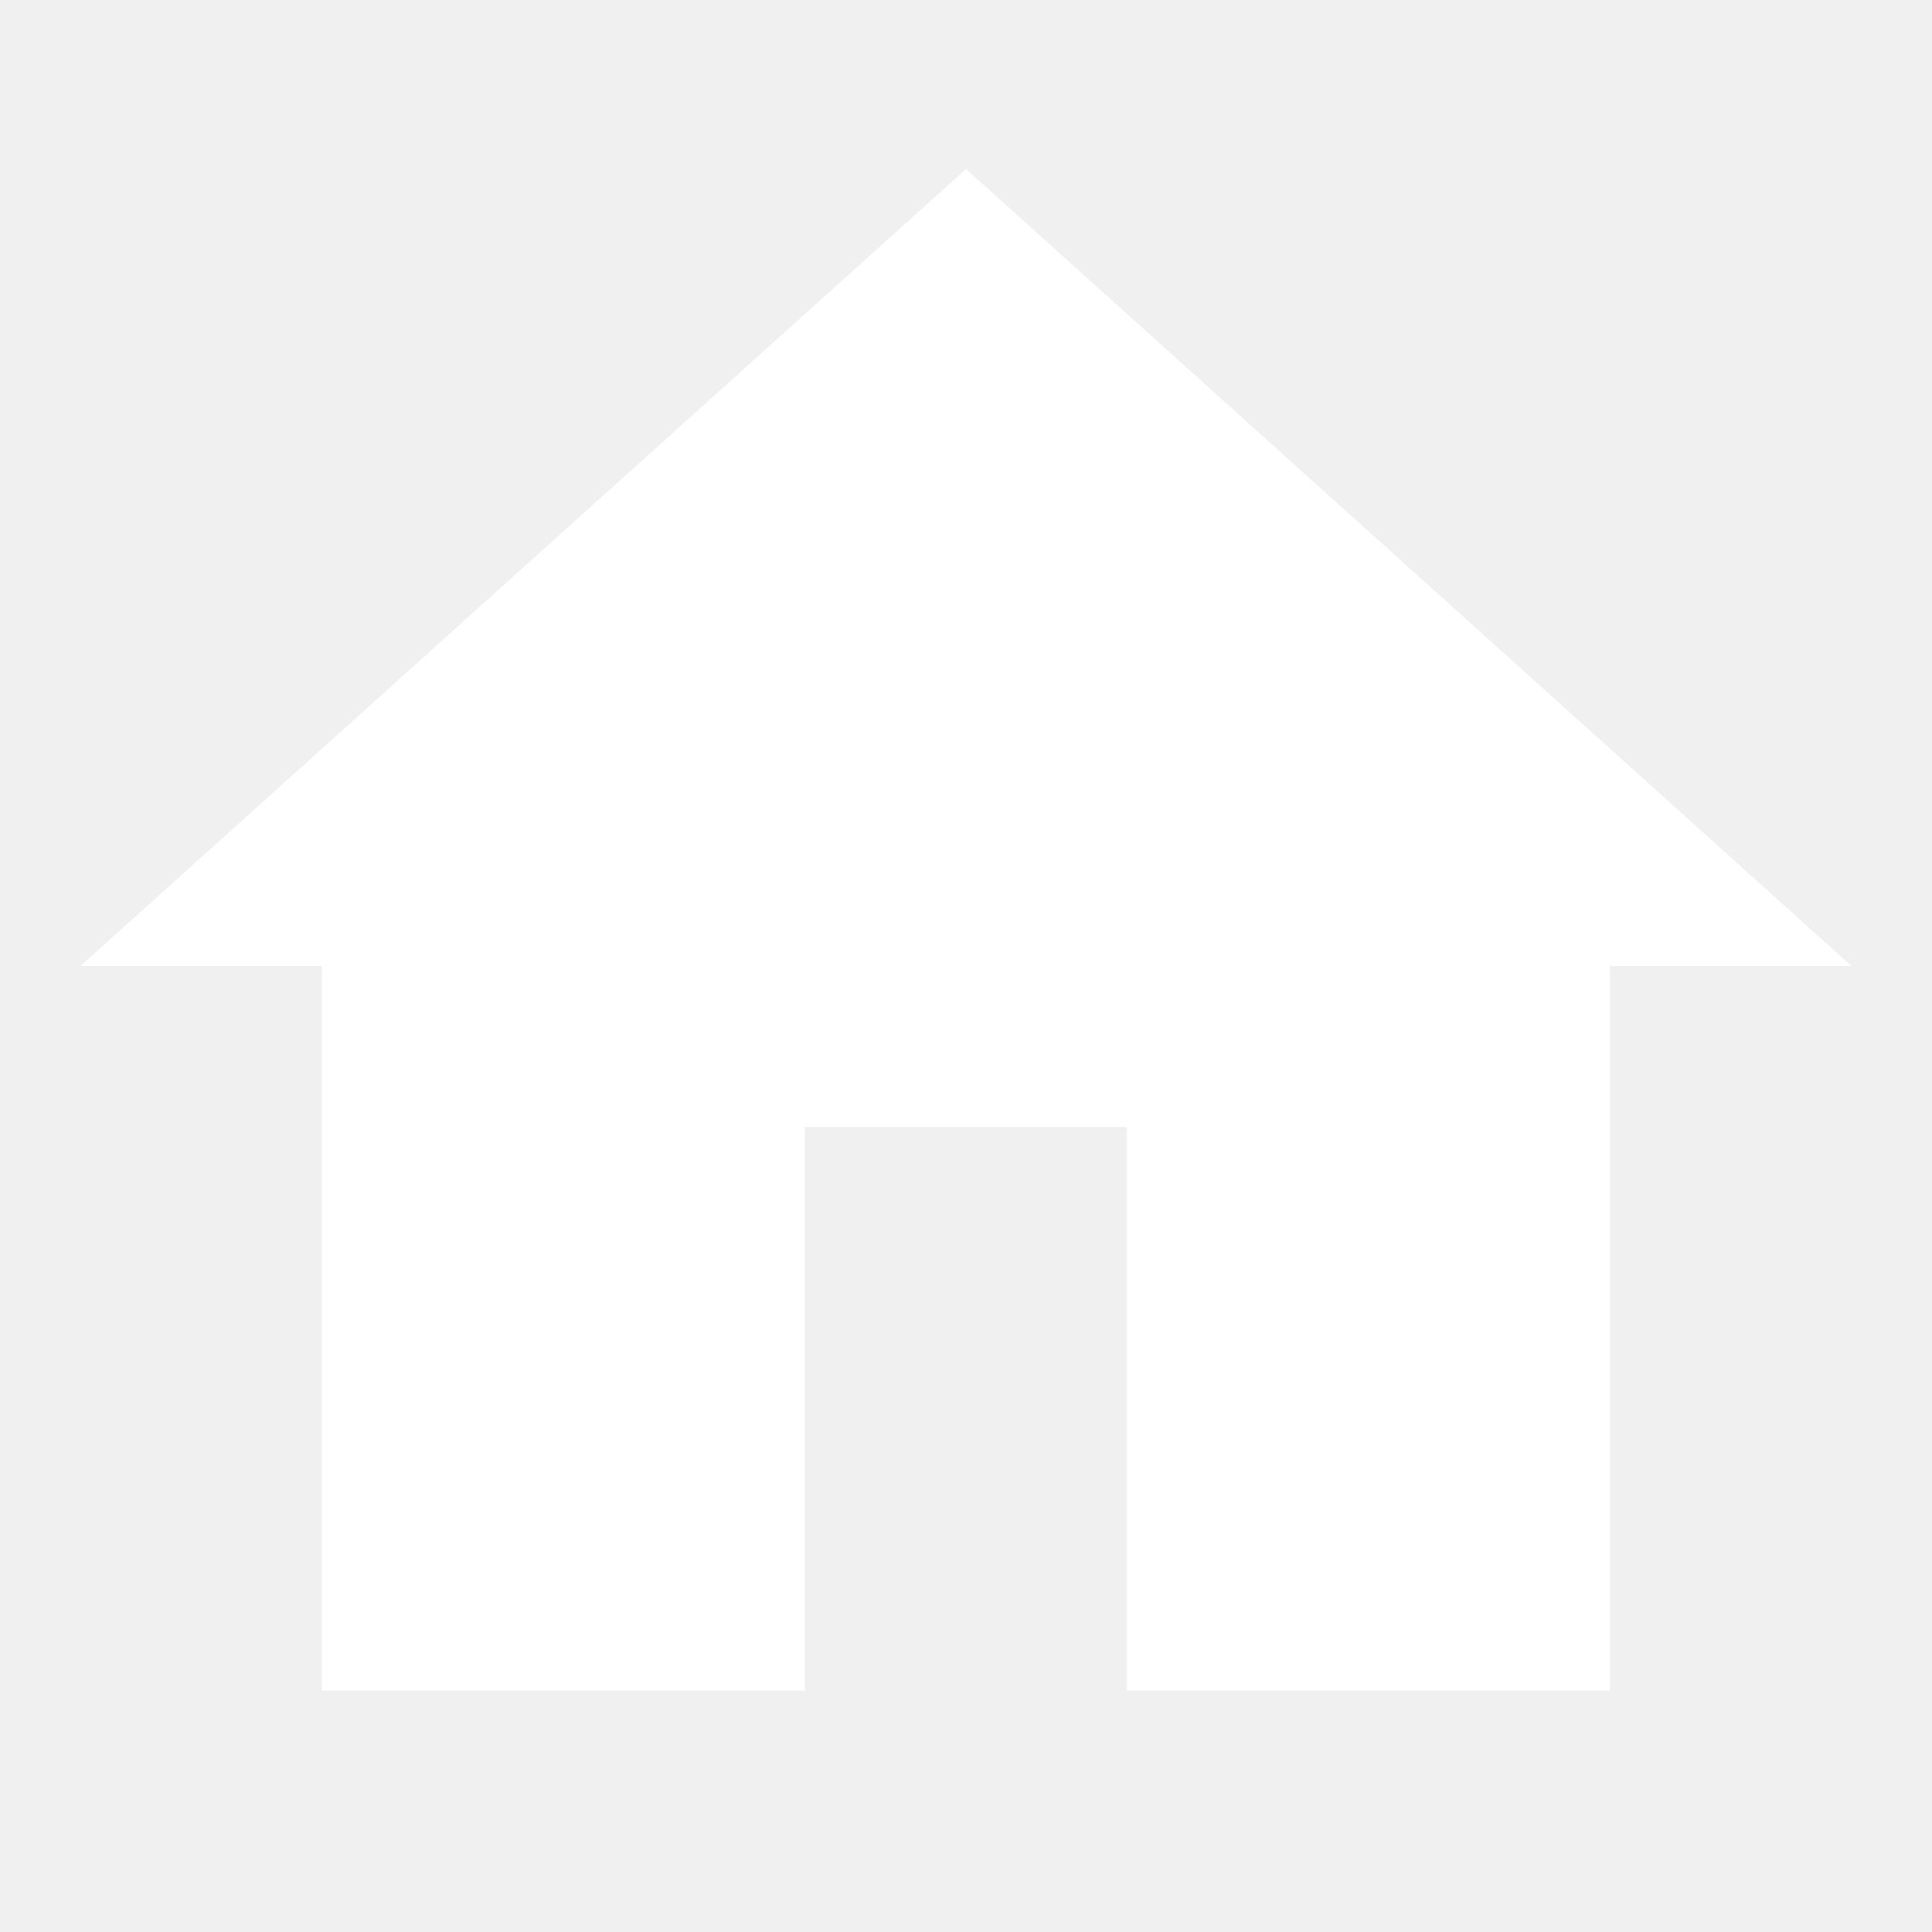
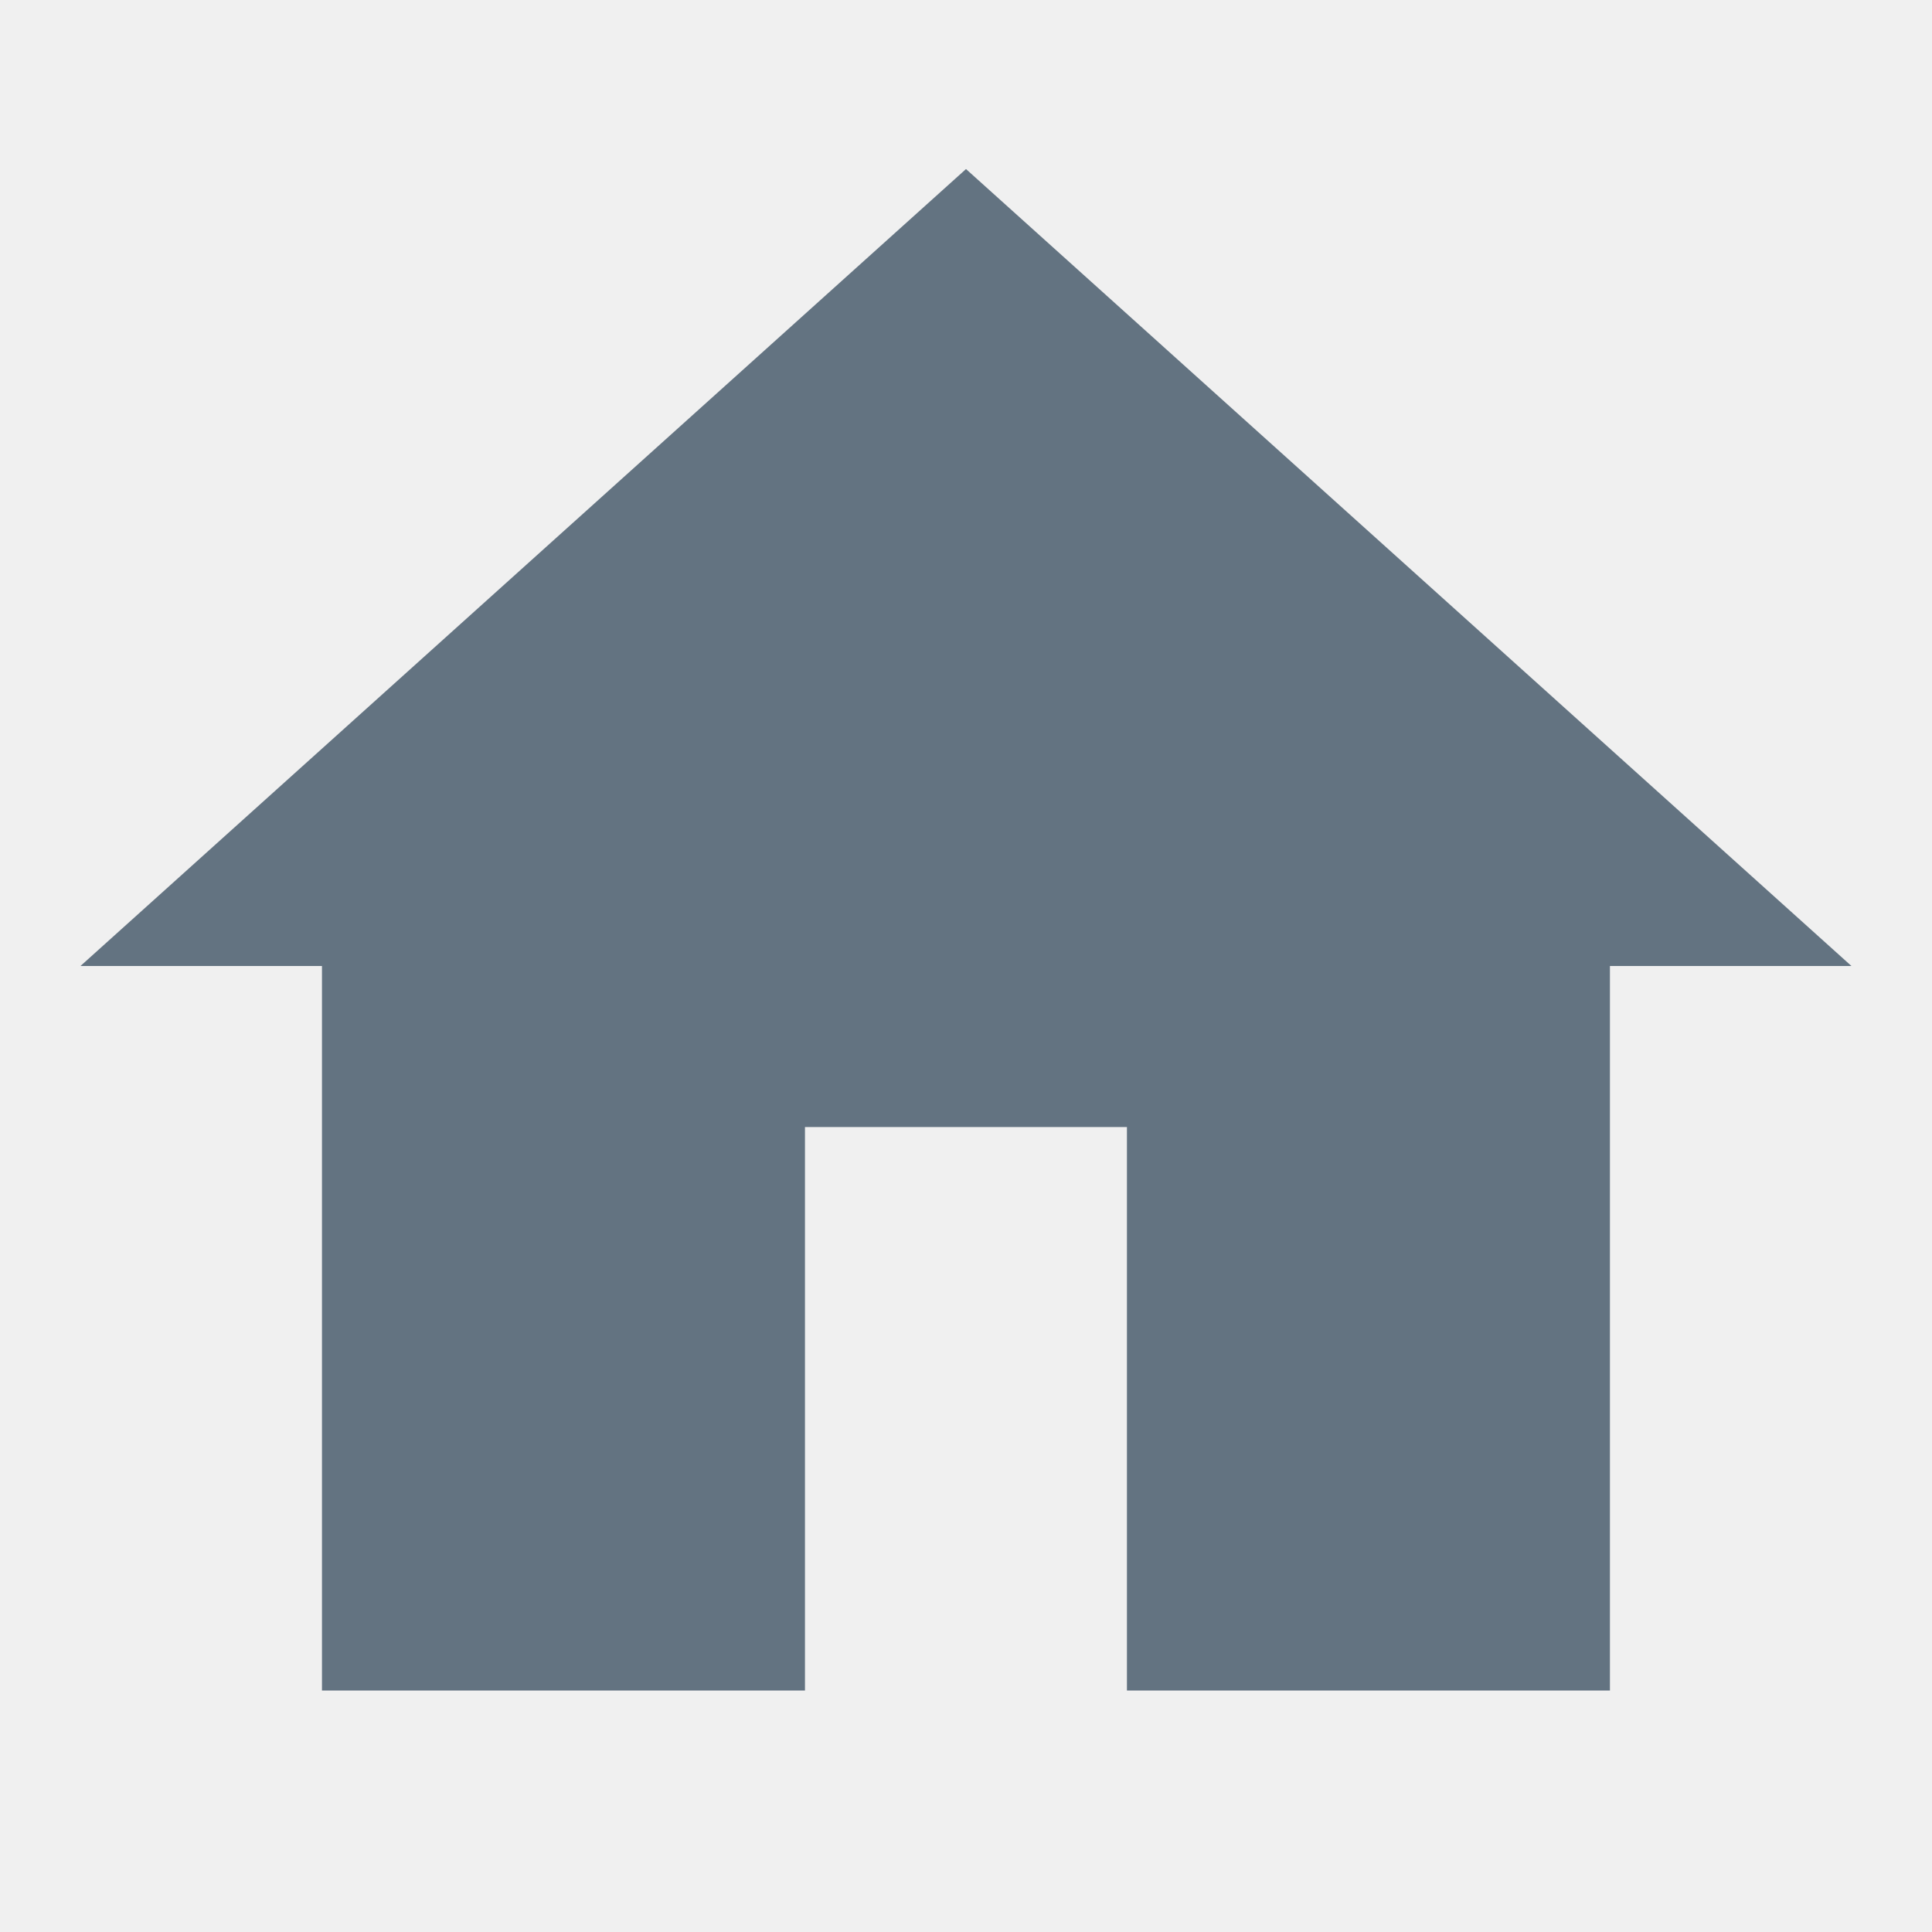
<svg xmlns="http://www.w3.org/2000/svg" width="20" height="20" viewBox="0 0 20 20" fill="none">
-   <path d="M10 1.75L0.833 10H3.333V17.5H8.333V11.667H11.666V17.5H16.666V10H19.166L10 1.75Z" fill="white" />
+   <path d="M10 1.75L0.833 10H3.333V17.5H8.333V11.667H11.666V17.5H16.666V10H19.166L10 1.75Z" fill="#637381" />
</svg>
